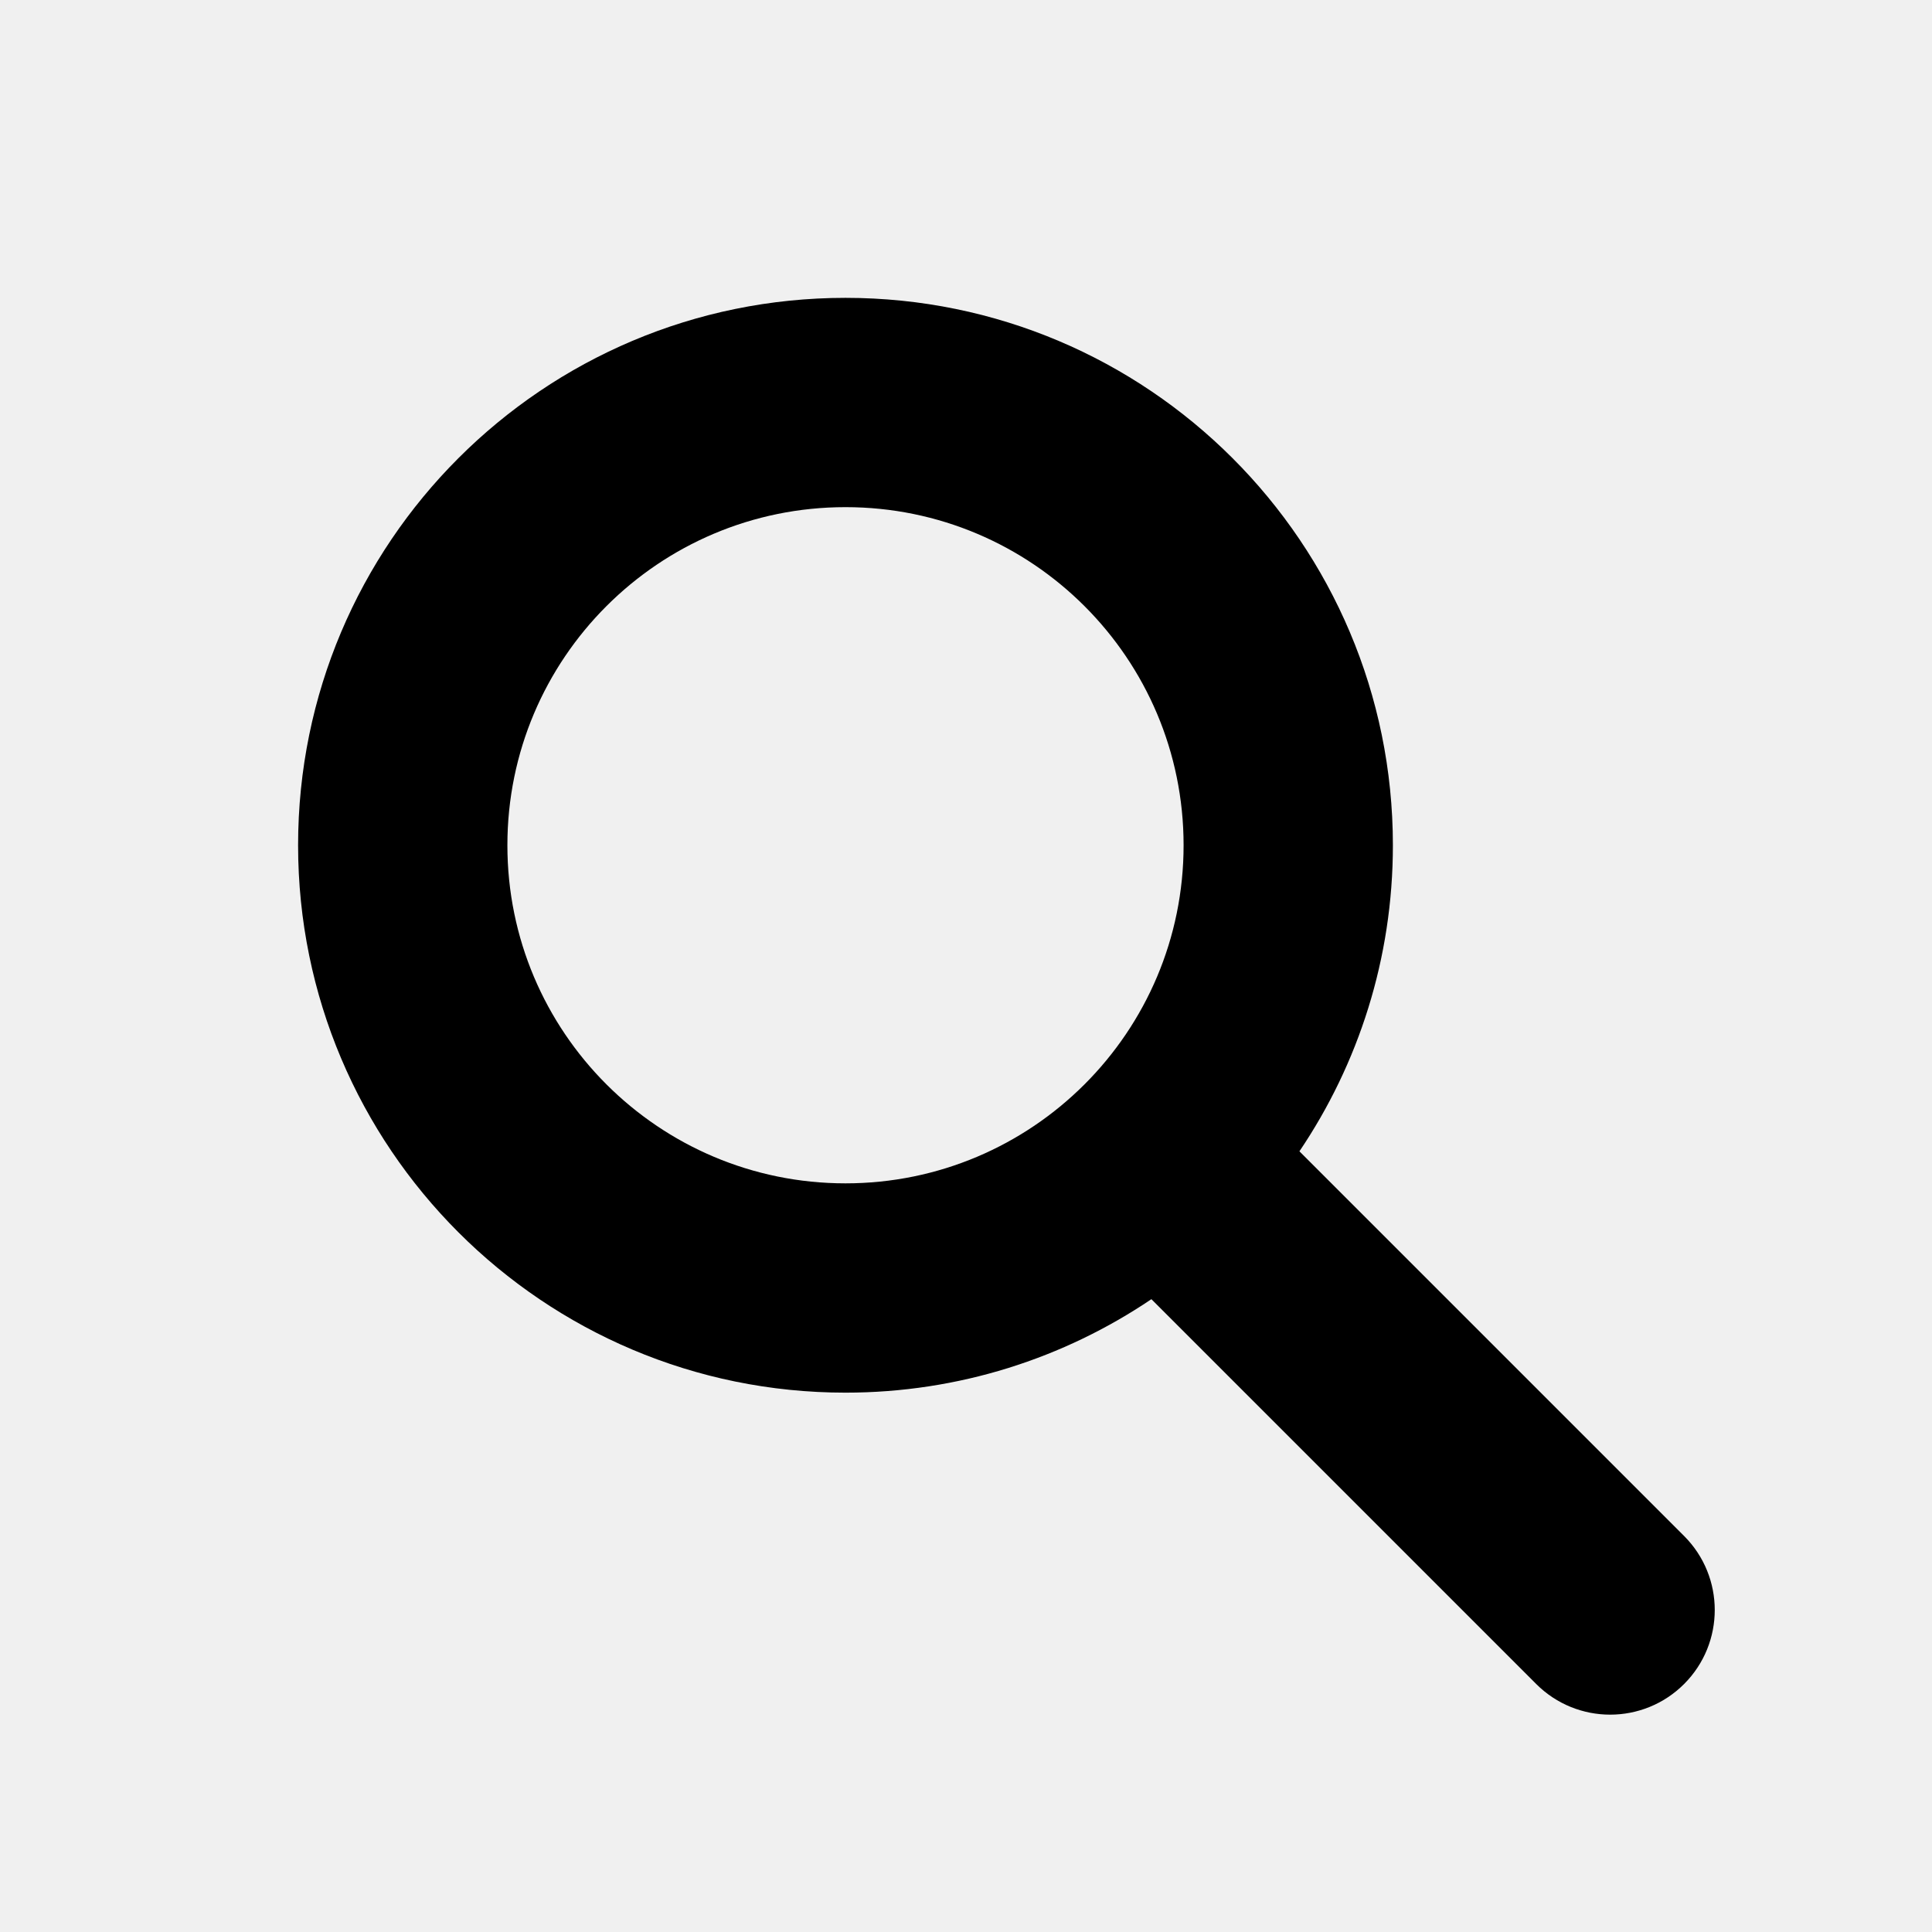
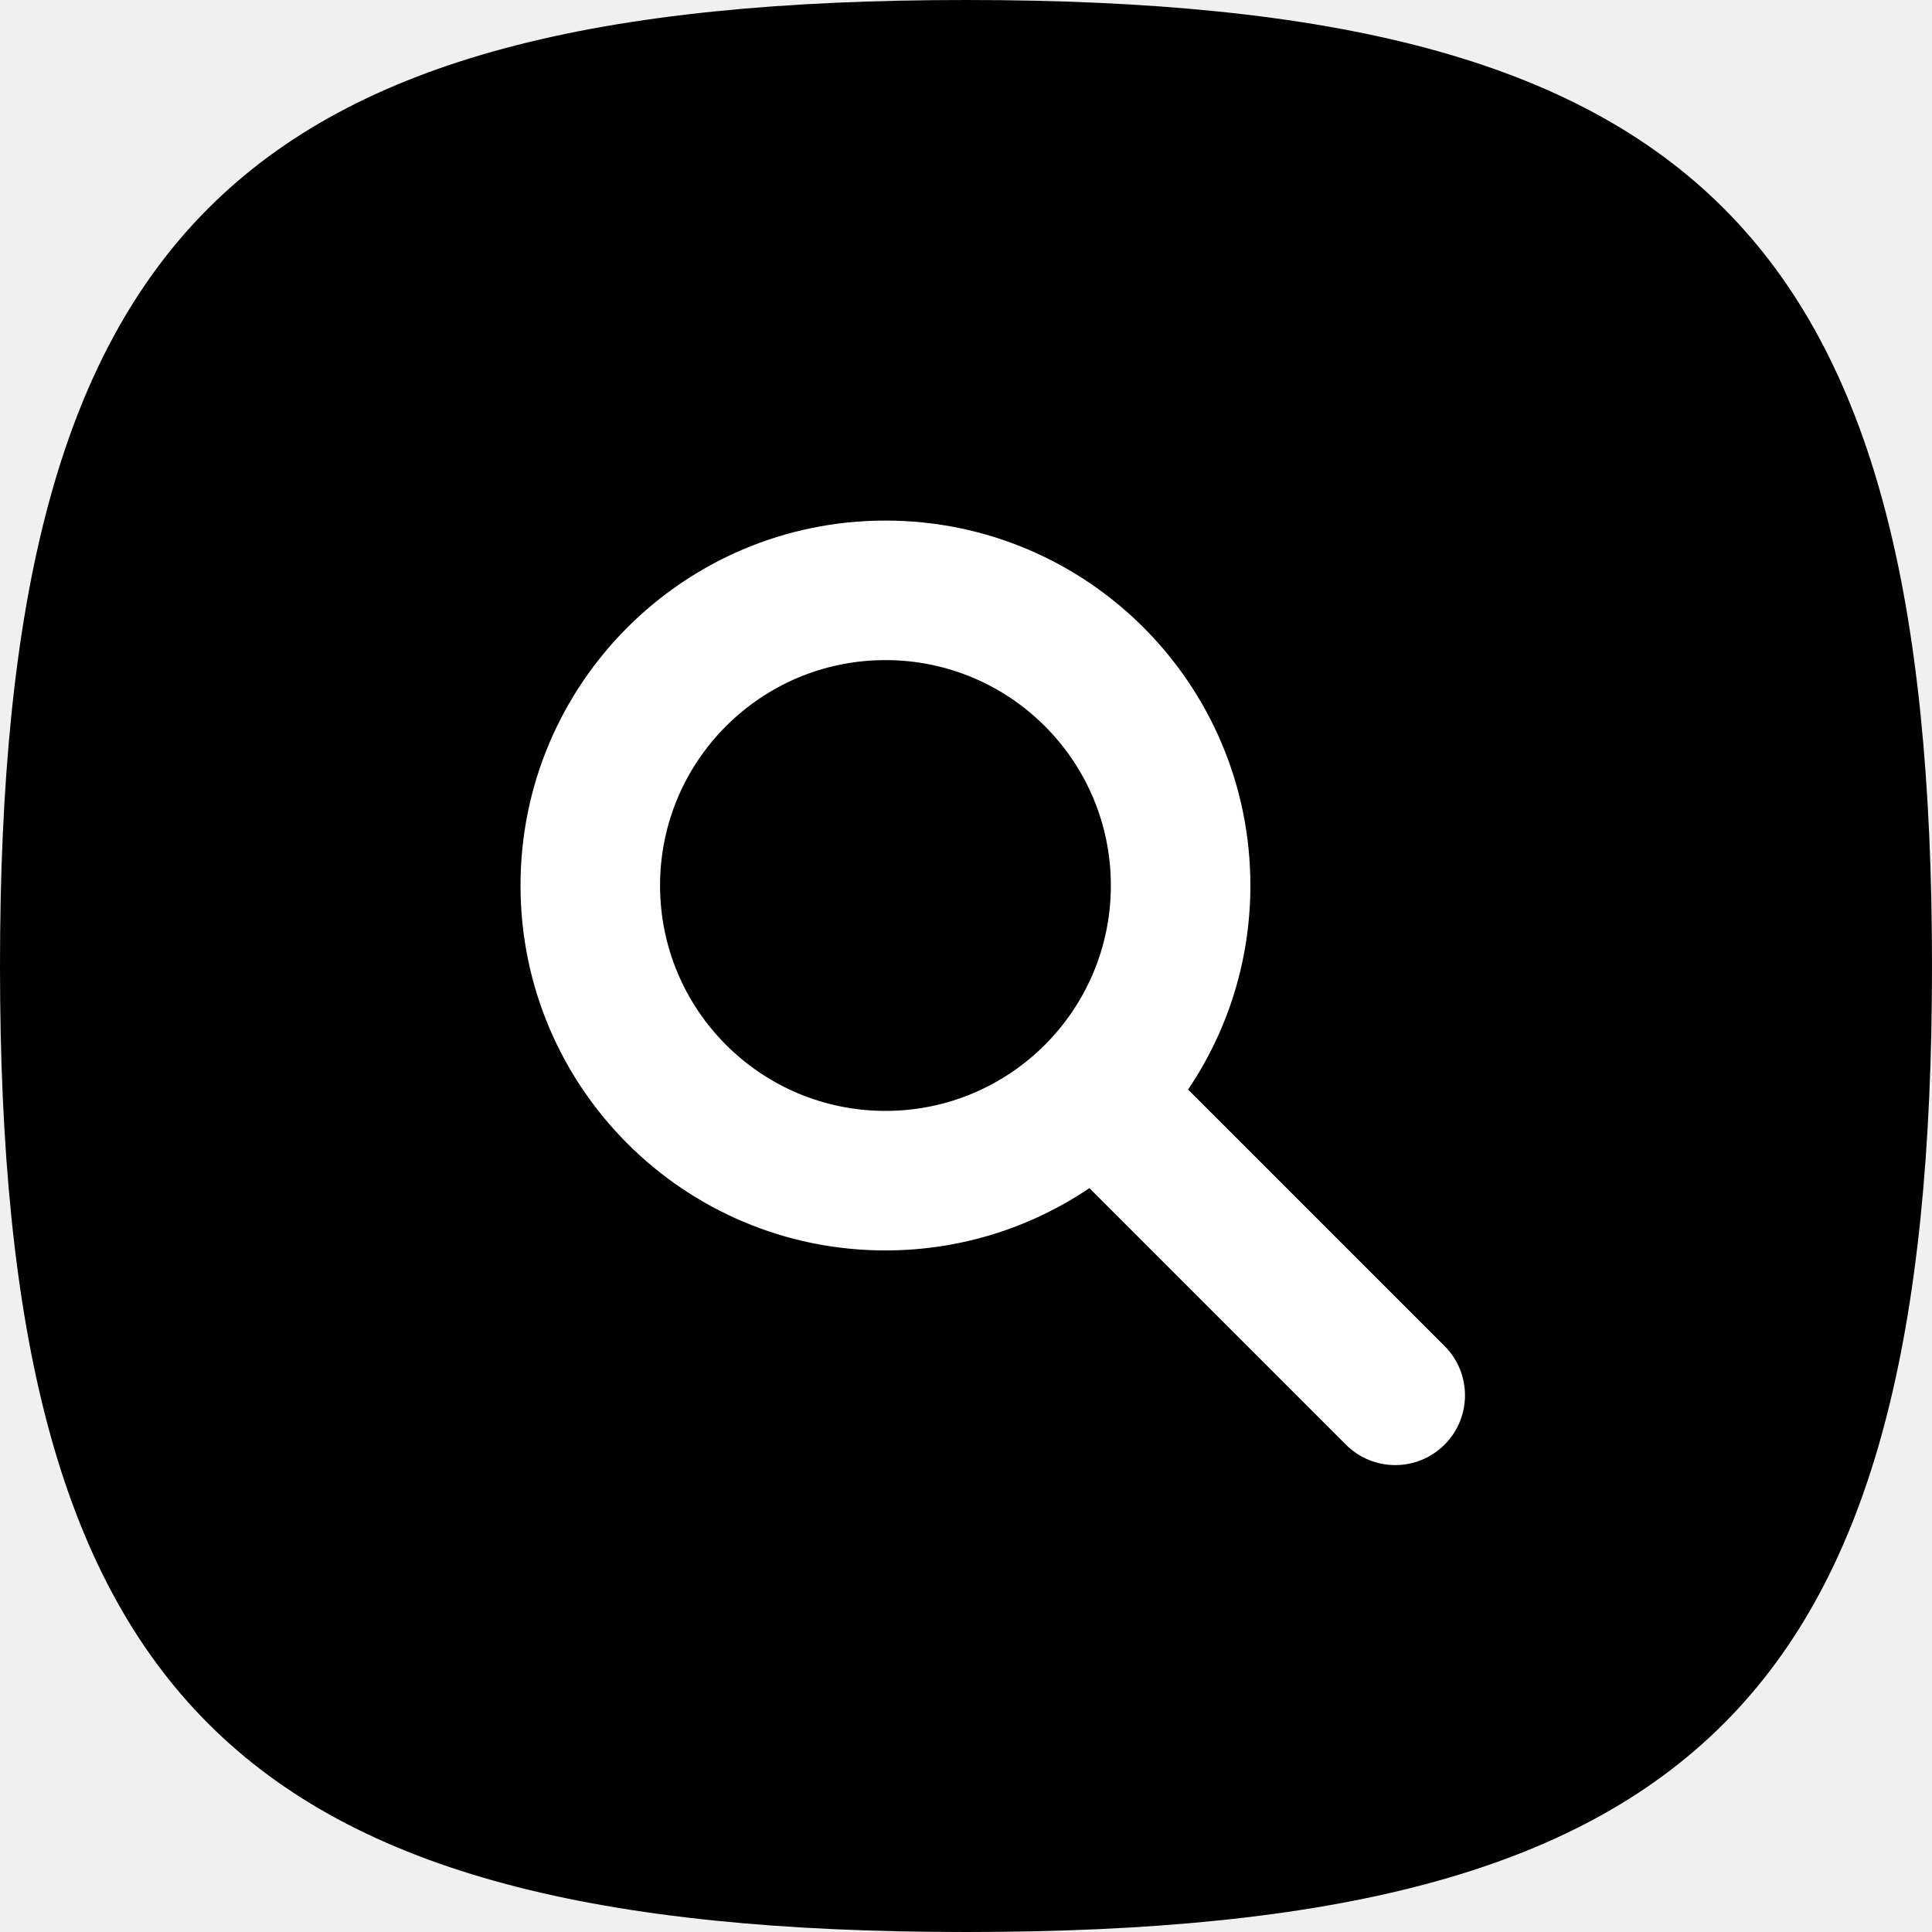
- <svg xmlns="http://www.w3.org/2000/svg" viewBox="0 0 24 24" fill="currentColor">
-   <path d="M10.503 3.7C14.258 3.7 17.303 6.744 17.303 10.5C17.303 11.908 16.875 13.216 16.142 14.302L20.921 19.081C21.428 19.589 21.428 20.411 20.921 20.919C20.413 21.427 19.591 21.427 19.083 20.919L14.303 16.139C13.218 16.871 11.911 17.3 10.503 17.3C6.747 17.3 3.703 14.255 3.703 10.5C3.703 6.744 6.747 3.7 10.503 3.7ZM10.503 6.3C8.183 6.3 6.303 8.18 6.303 10.5C6.303 12.82 8.183 14.7 10.503 14.7C12.822 14.7 14.703 12.82 14.703 10.5C14.703 8.18 12.822 6.3 10.503 6.3Z" fill="currentColor" />
+ <svg xmlns="http://www.w3.org/2000/svg" viewBox="0 0 36 36" fill="currentColor">
+   <path d="M18 0C31.649 0 36 4.351 36 18C36 31.649 31.649 36 18 36C4.351 36 0 31.649 0 18C0 4.351 4.351 0 18 0Z" fill="currentColor" />
+   <path d="M16.499 9.7C20.255 9.7 23.299 12.745 23.299 16.5C23.299 17.908 22.871 19.216 22.138 20.302L26.917 25.081C27.425 25.589 27.425 26.411 26.917 26.919C26.409 27.427 25.587 27.427 25.079 26.919L20.299 22.139C19.214 22.871 17.907 23.3 16.499 23.3C12.743 23.3 9.699 20.256 9.699 16.5C9.699 12.745 12.743 9.7 16.499 9.7ZM16.499 12.3C14.179 12.3 12.299 14.18 12.299 16.5C12.299 18.82 14.179 20.7 16.499 20.7C18.819 20.7 20.699 18.82 20.699 16.5C20.699 14.18 18.819 12.3 16.499 12.3Z" fill="white" />
</svg>
